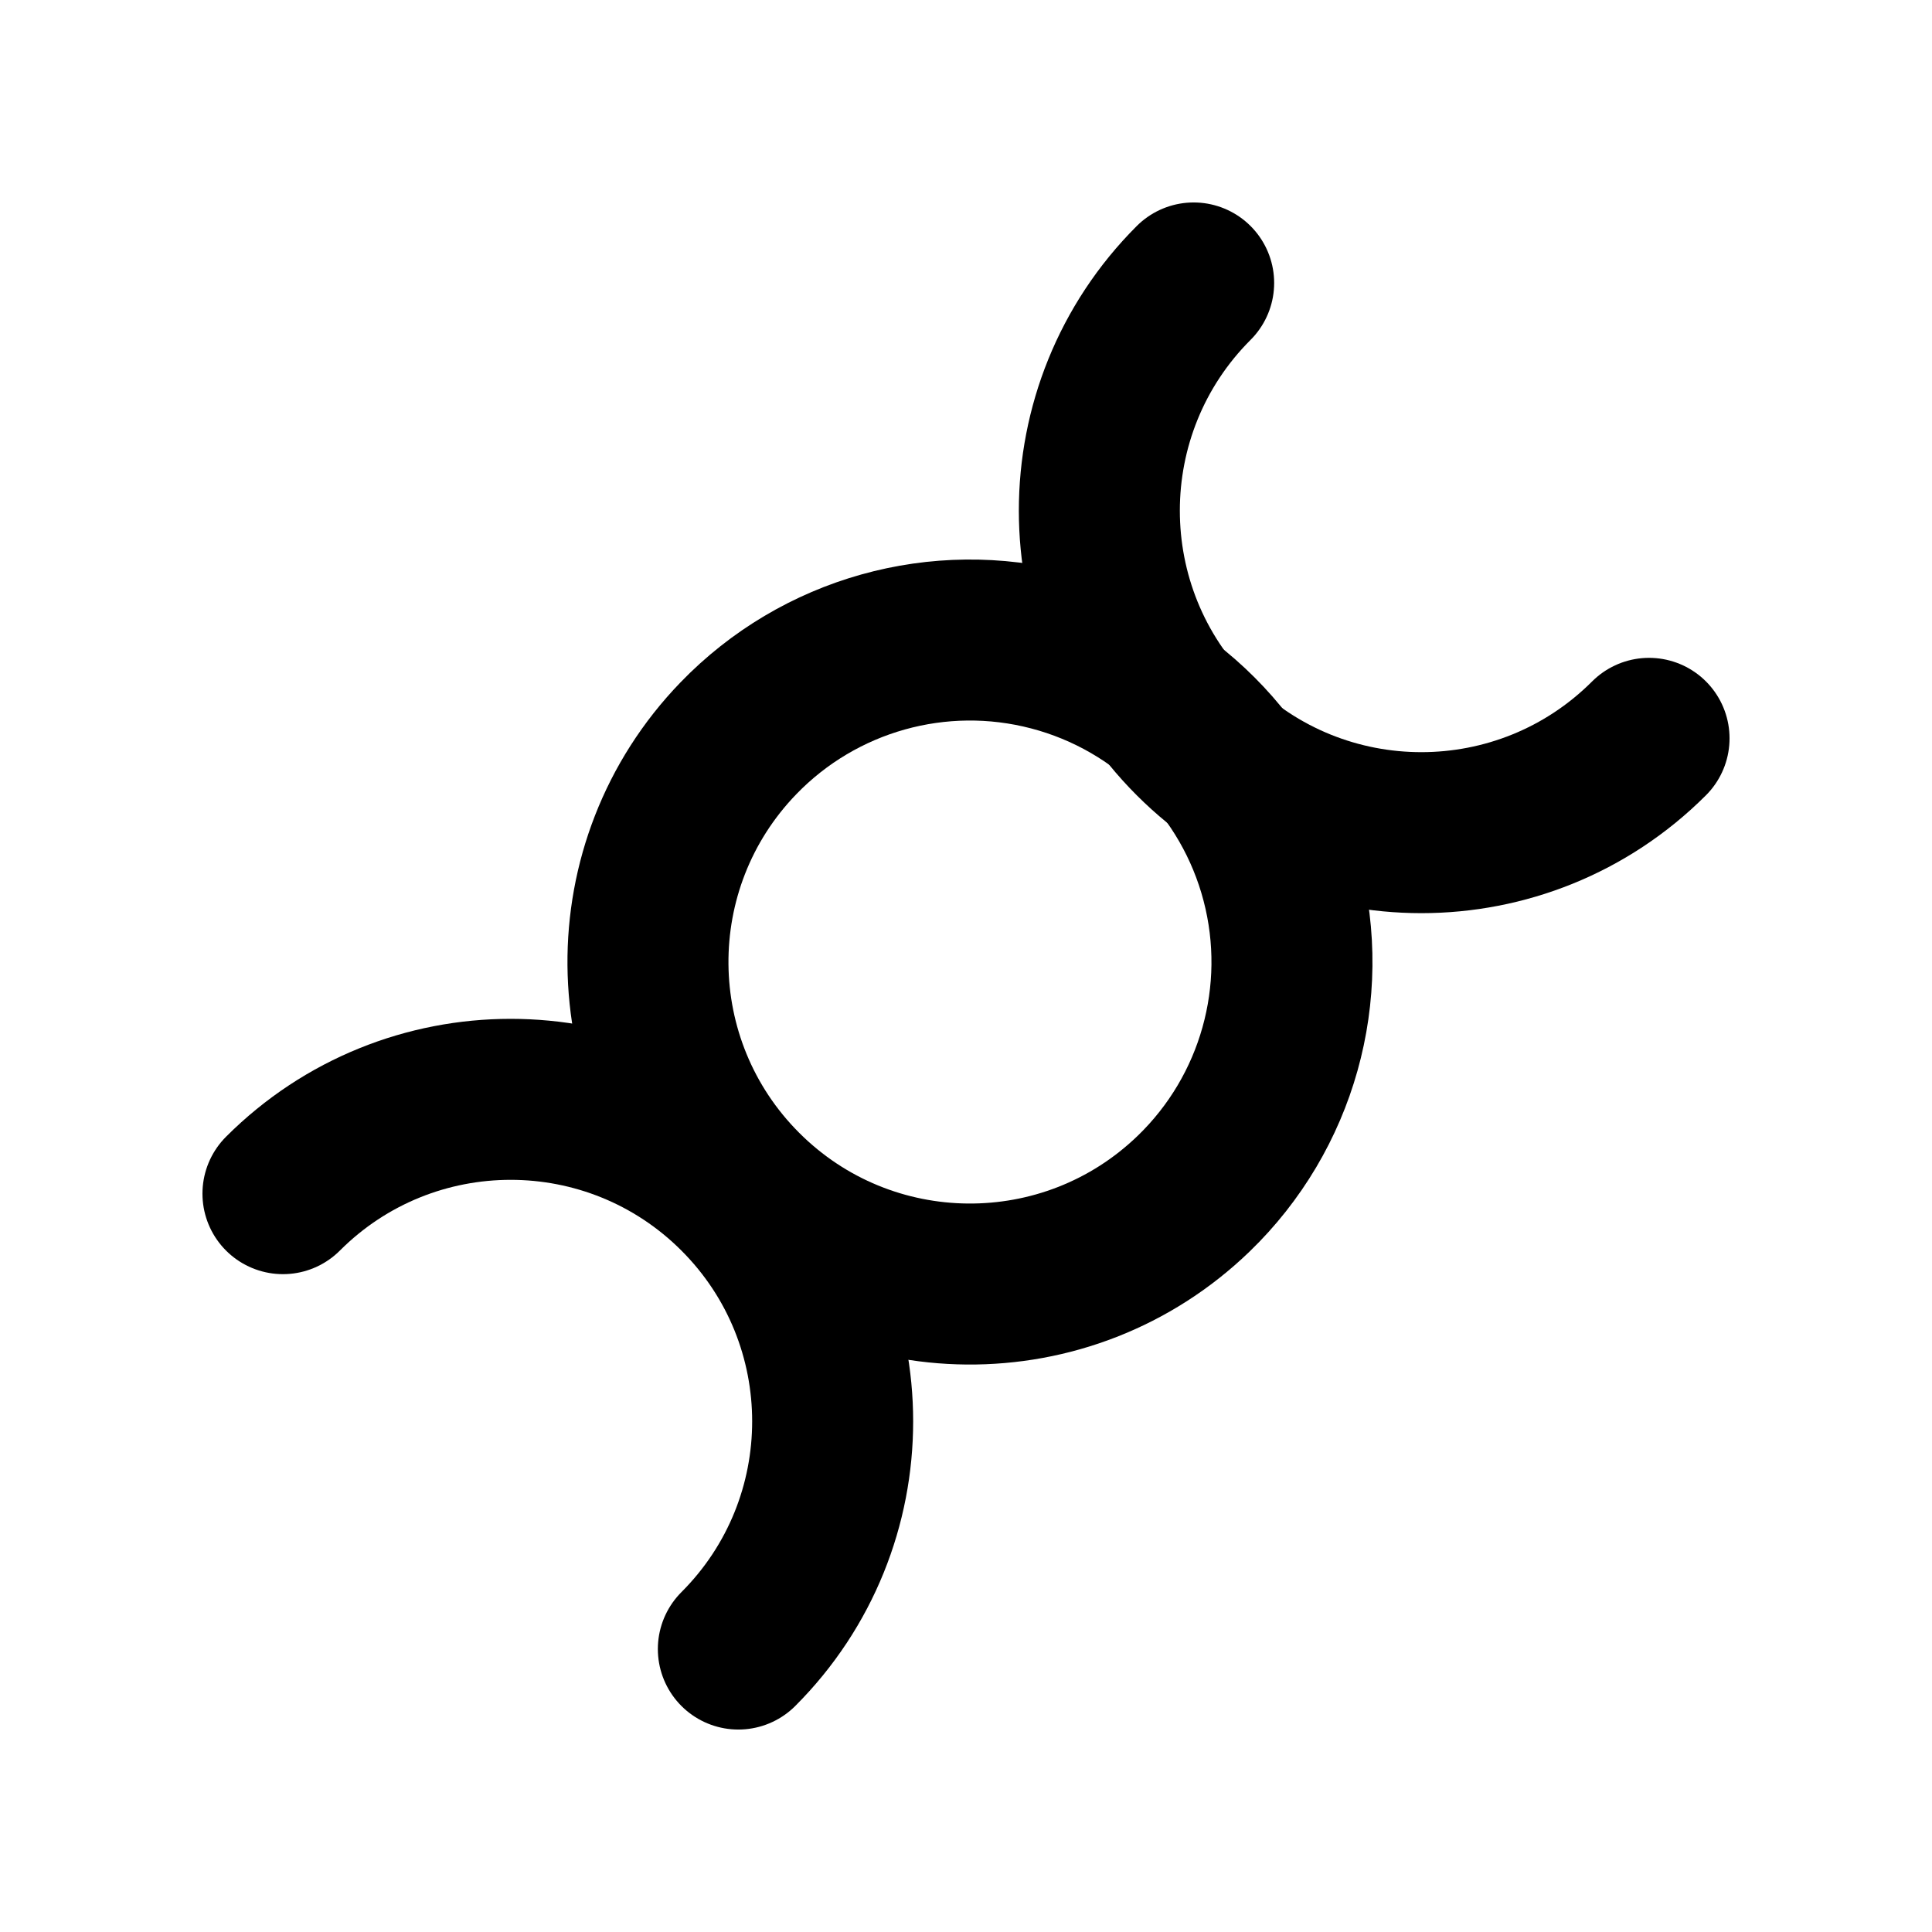
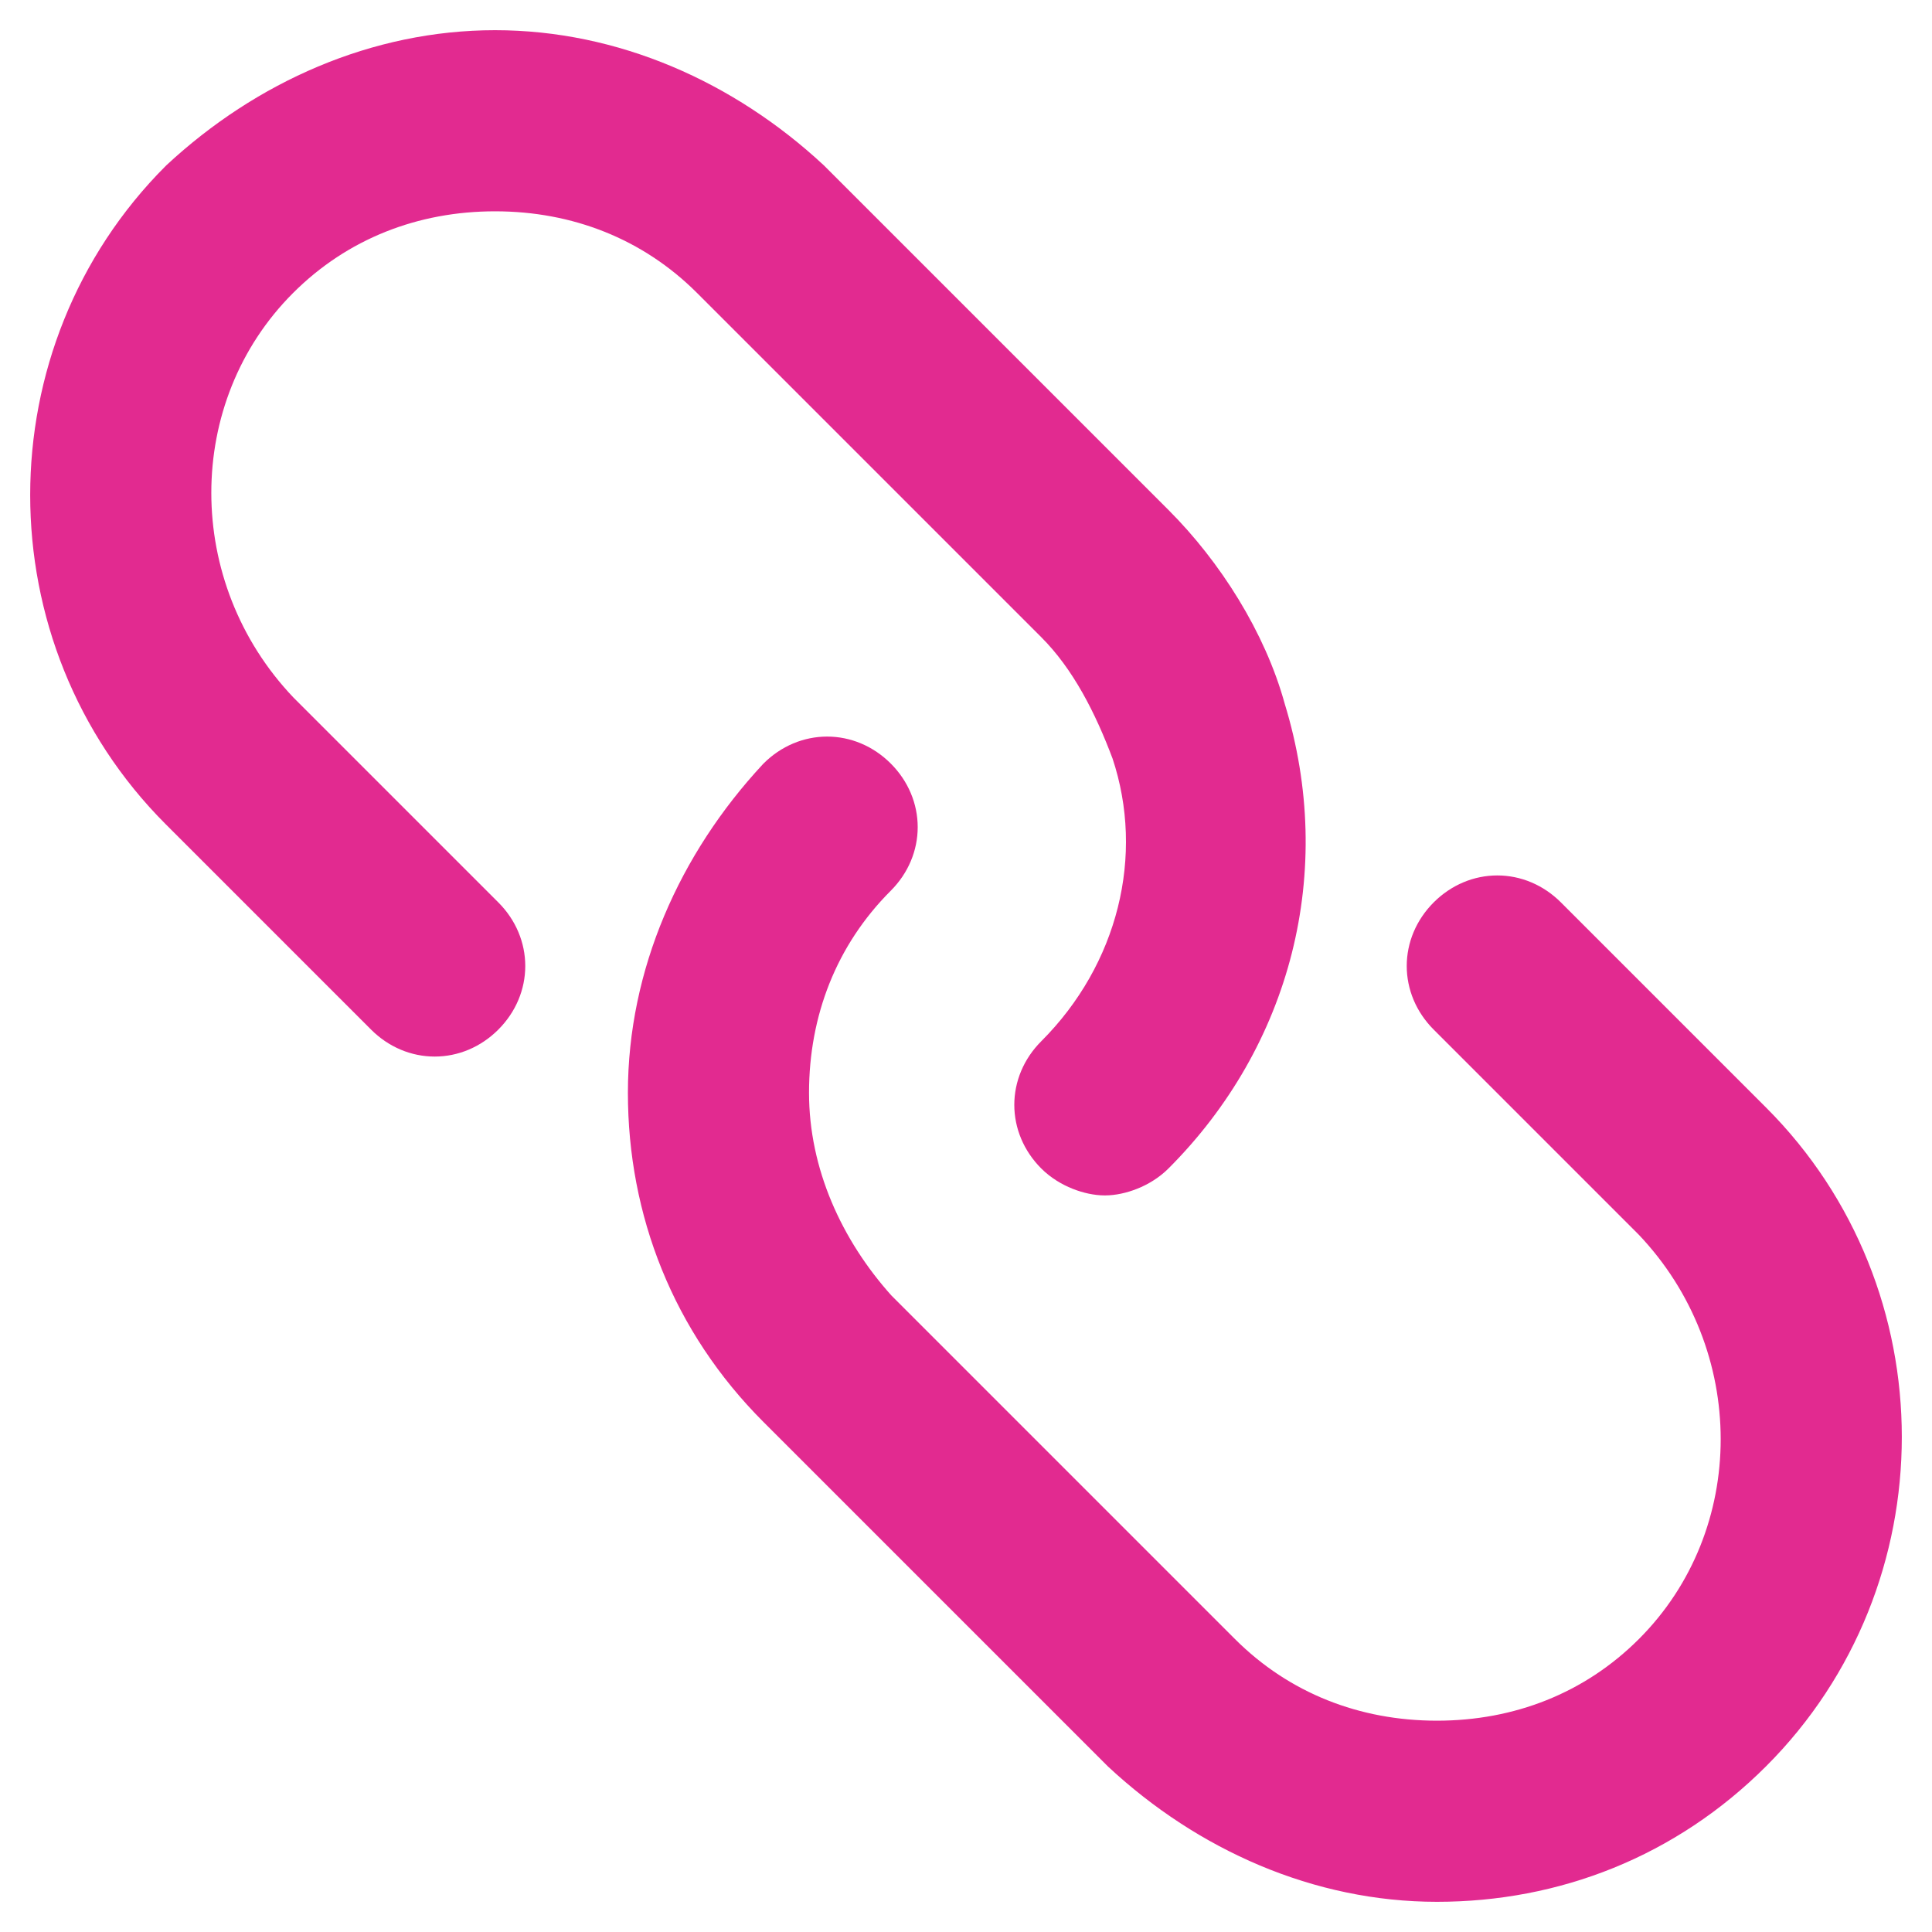
- <svg xmlns="http://www.w3.org/2000/svg" class="icon icon-tabler icon-tabler-dna" width="24" height="24" viewBox="0 0 24 24" stroke-width="2" stroke="currentColor" fill="none" stroke-linecap="round" stroke-linejoin="round">
-   <path stroke="none" d="M0 0h24v24H0z" fill="none" />
-   <path d="M14.828 14.828a4 4 0 1 0 -5.656 -5.656a4 4 0 0 0 5.656 5.656z" />
-   <path d="M9.172 20.485a4 4 0 1 0 -5.657 -5.657" />
-   <path d="M14.828 3.515a4 4 0 0 0 5.657 5.657" />
+ <svg xmlns="http://www.w3.org/2000/svg" width="800px" height="800px" viewBox="0 0 32 32" enable-background="new 0 0 32 32" version="1.1" xml:space="preserve" fill="#E22A90" stroke="#E22A90">
+   <g id="SVGRepo_bgCarrier" stroke-width="0" />
+   <g id="SVGRepo_tracerCarrier" stroke-linecap="round" stroke-linejoin="round" />
+   <g id="SVGRepo_iconCarrier">
+     <g id="Home" />
+     <g id="Print" />
+     <g id="Mail" />
+     <g id="Camera" />
+     <g id="Video" />
+     <g id="Film" />
+     <g id="Message" />
+     <g id="Telephone" />
+     <g id="User" />
+     <g id="File" />
+     <g id="Folder" />
+     <g id="Map" />
+     <g id="Download" />
+     <g id="Upload" />
+     <g id="Video_Recorder" />
+     <g id="Schedule" />
+     <g id="Cart" />
+     <g id="Setting" />
+     <g id="Search" />
+     <g id="Pencils" />
+     <g id="Group" />
+     <g id="Record" />
+     <g id="Headphone" />
+     <g id="Music_Player" />
+     <g id="Sound_On" />
+     <g id="Sound_Off" />
+     <g id="Lock" />
+     <g id="Lock_open" />
+     <g id="Love" />
+     <g id="Favorite" />
+     <g id="Film_1_" />
+     <g id="Music" />
+     <g id="Puzzle" />
+     <g id="Turn_Off" />
+     <g id="Book" />
+     <g id="Save" />
+     <g id="Reload" />
+     <g id="Trash" />
+     <g id="Tag" />
+     <g id="Link">
+       <g>
+         <path d="M19,19c-0.2,0.2-0.5,0.3-0.7,0.3s-0.5-0.1-0.7-0.3c-0.4-0.4-0.4-1,0-1.4c1.4-1.4,1.9-3.4,1.3-5.2 c-0.3-0.8-0.7-1.6-1.3-2.2l-5.7-5.7c-1-1-2.3-1.5-3.7-1.5C6.8,3,5.5,3.5,4.5,4.5c-2,2-2,5.3,0,7.4l3.4,3.4c0.4,0.4,0.4,1,0,1.4 c-0.4,0.4-1,0.4-1.4,0l-3.4-3.4c-2.8-2.8-2.8-7.4,0-10.2C4.5,1.8,6.3,1,8.2,1c1.9,0,3.7,0.8,5.1,2.1L19,8.8c0.8,0.8,1.5,1.9,1.8,3 C21.6,14.4,20.9,17.1,19,19z" fill="#3C5BA4E22A90" />
+       </g>
+       <g>
+         <path d="M28.9,28.9c-1.4,1.4-3.2,2.1-5.1,2.1c-1.9,0-3.7-0.8-5.1-2.1L13,23.2c-1.4-1.4-2.1-3.2-2.1-5.1 s0.8-3.7,2.1-5.1c0.4-0.4,1-0.4,1.4,0c0.4,0.4,0.4,1,0,1.4c-1,1-1.5,2.3-1.5,3.7c0,1.4,0.6,2.7,1.5,3.7l5.7,5.7 c1,1,2.3,1.5,3.7,1.5c1.4,0,2.7-0.5,3.7-1.5c2-2,2-5.3,0-7.4l-3.4-3.4c-0.4-0.4-0.4-1,0-1.4c0.4-0.4,1-0.4,1.4,0l3.4,3.4 C31.7,21.5,31.7,26.1,28.9,28.9z" fill="#3C5BA4E22A909C27B0" />
+       </g>
+     </g>
+     <g id="Like" />
+     <g id="Bad" />
+     <g id="Gallery" />
+     <g id="Add" />
+     <g id="Close" />
+     <g id="Forward" />
+     <g id="Back" />
+     <g id="Buy" />
+     <g id="Mac" />
+     <g id="Laptop" />
+   </g>
</svg>
